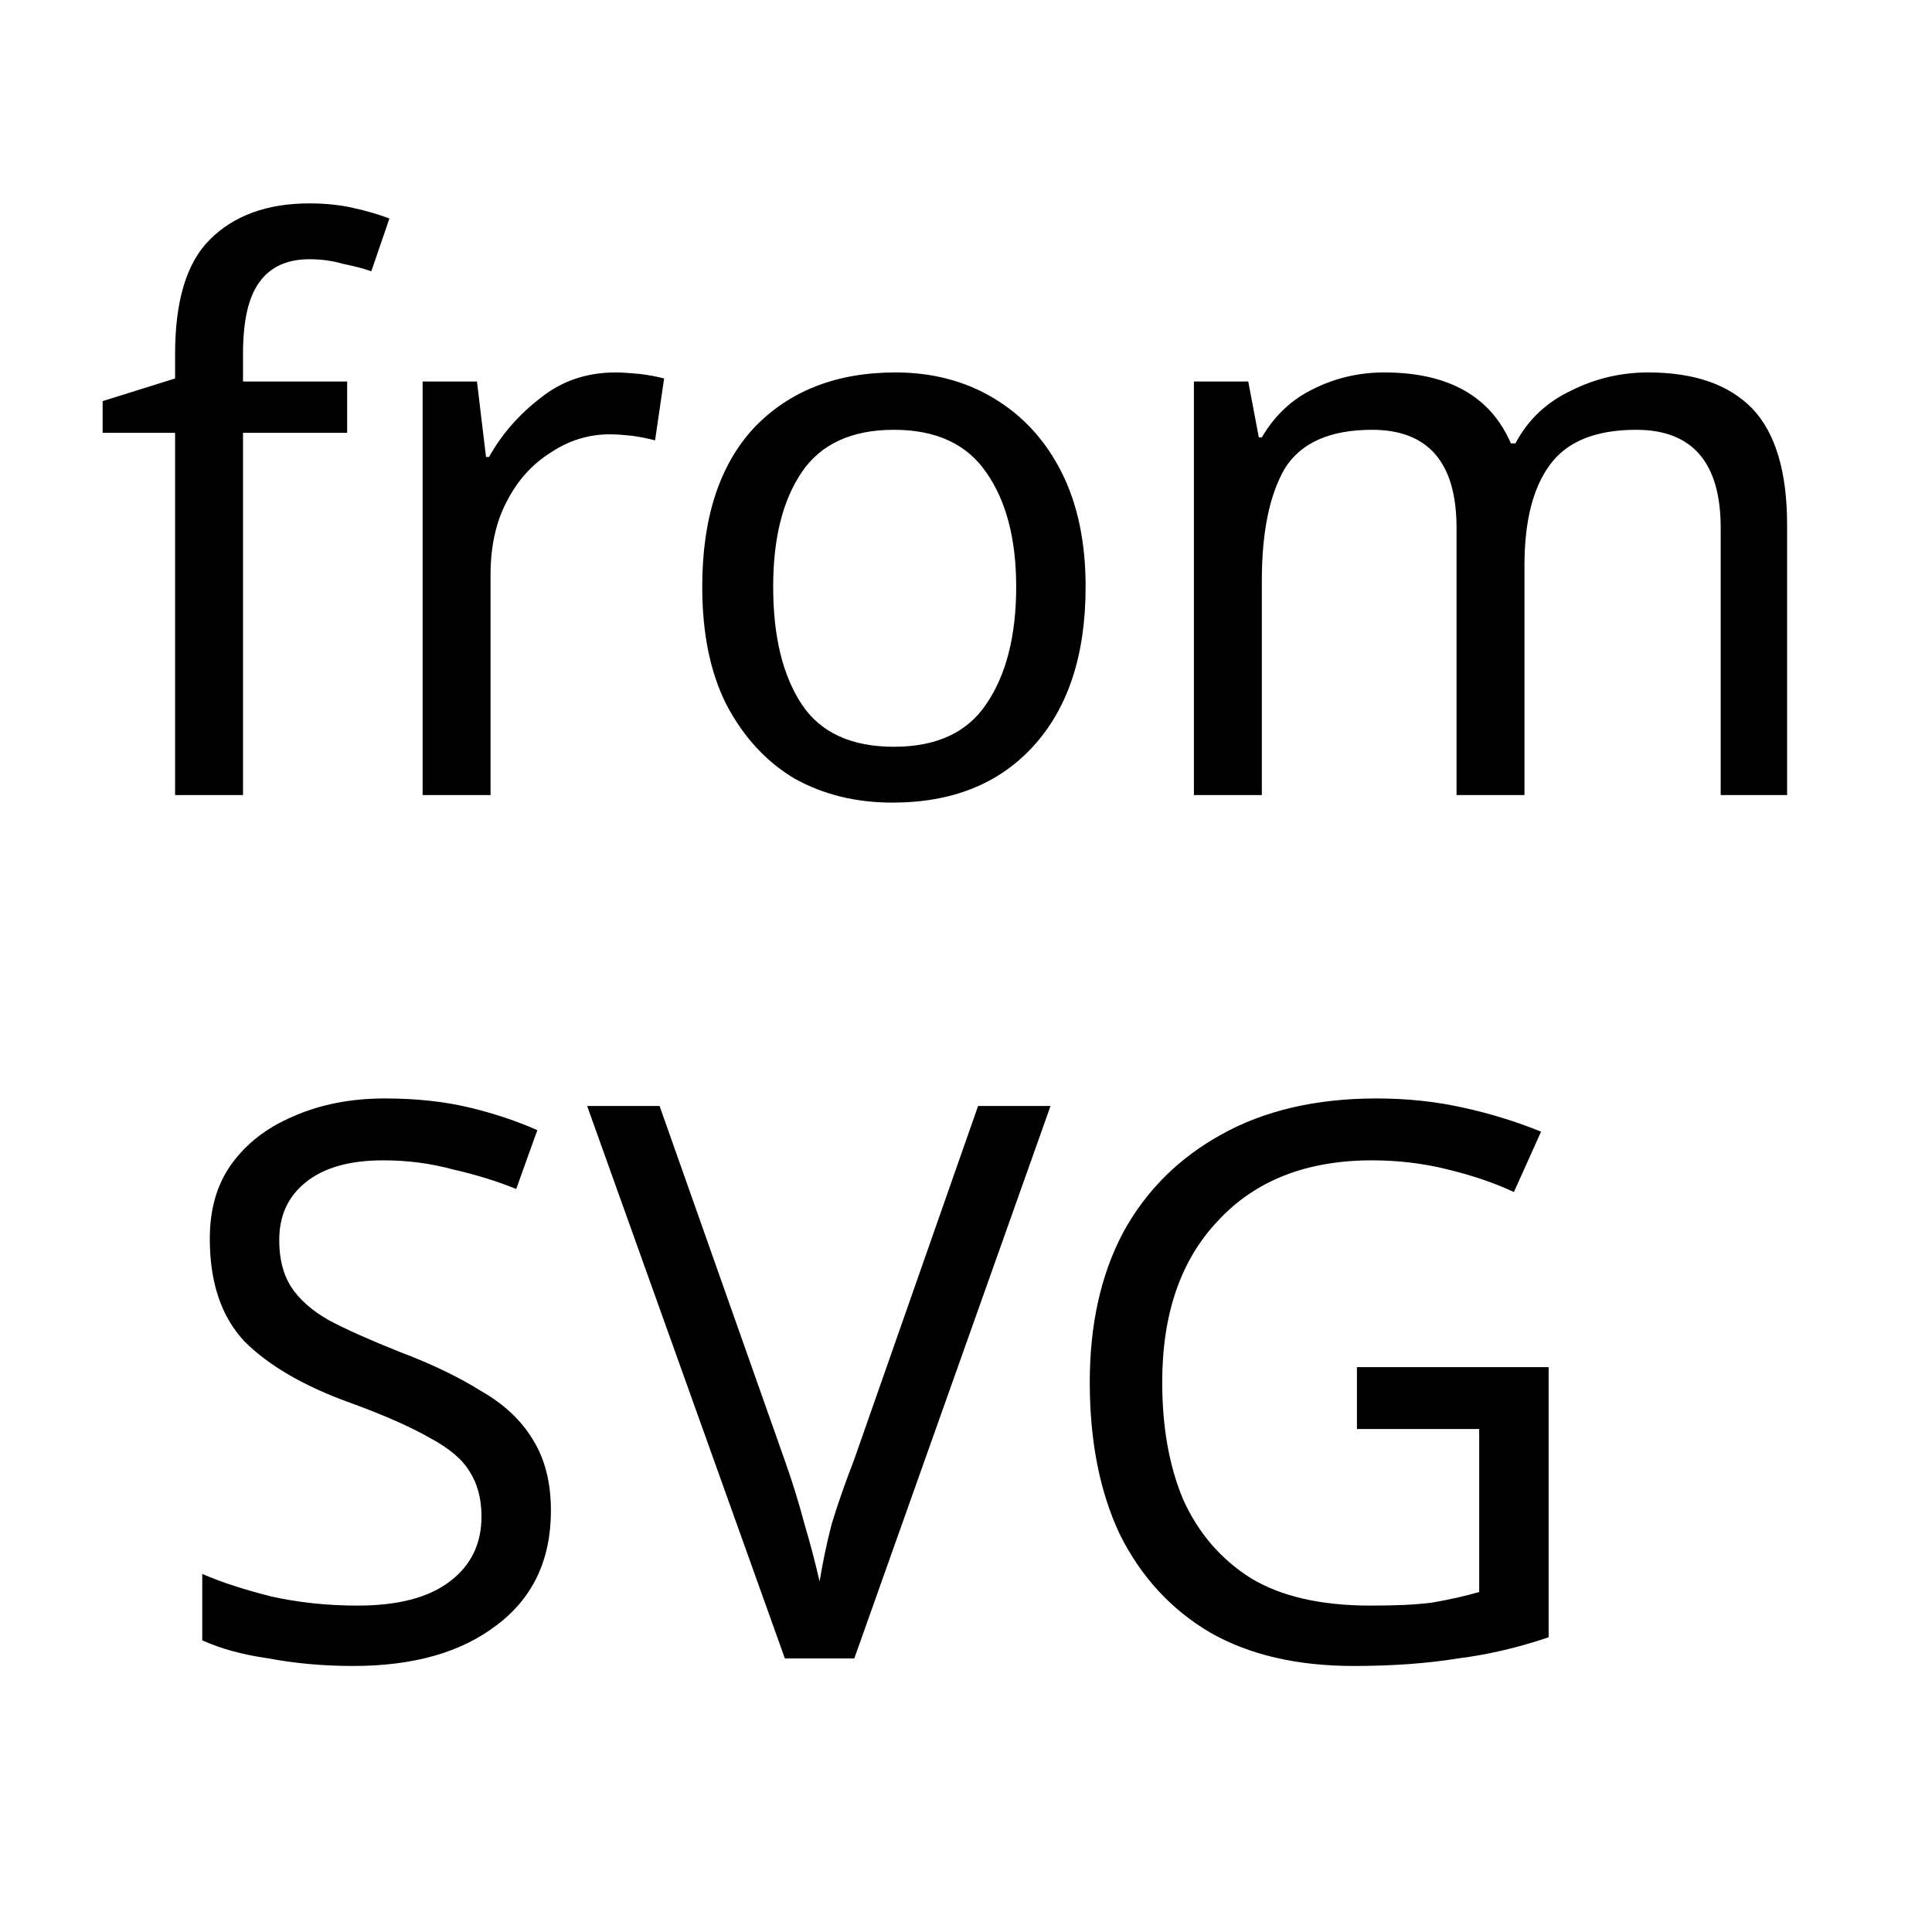
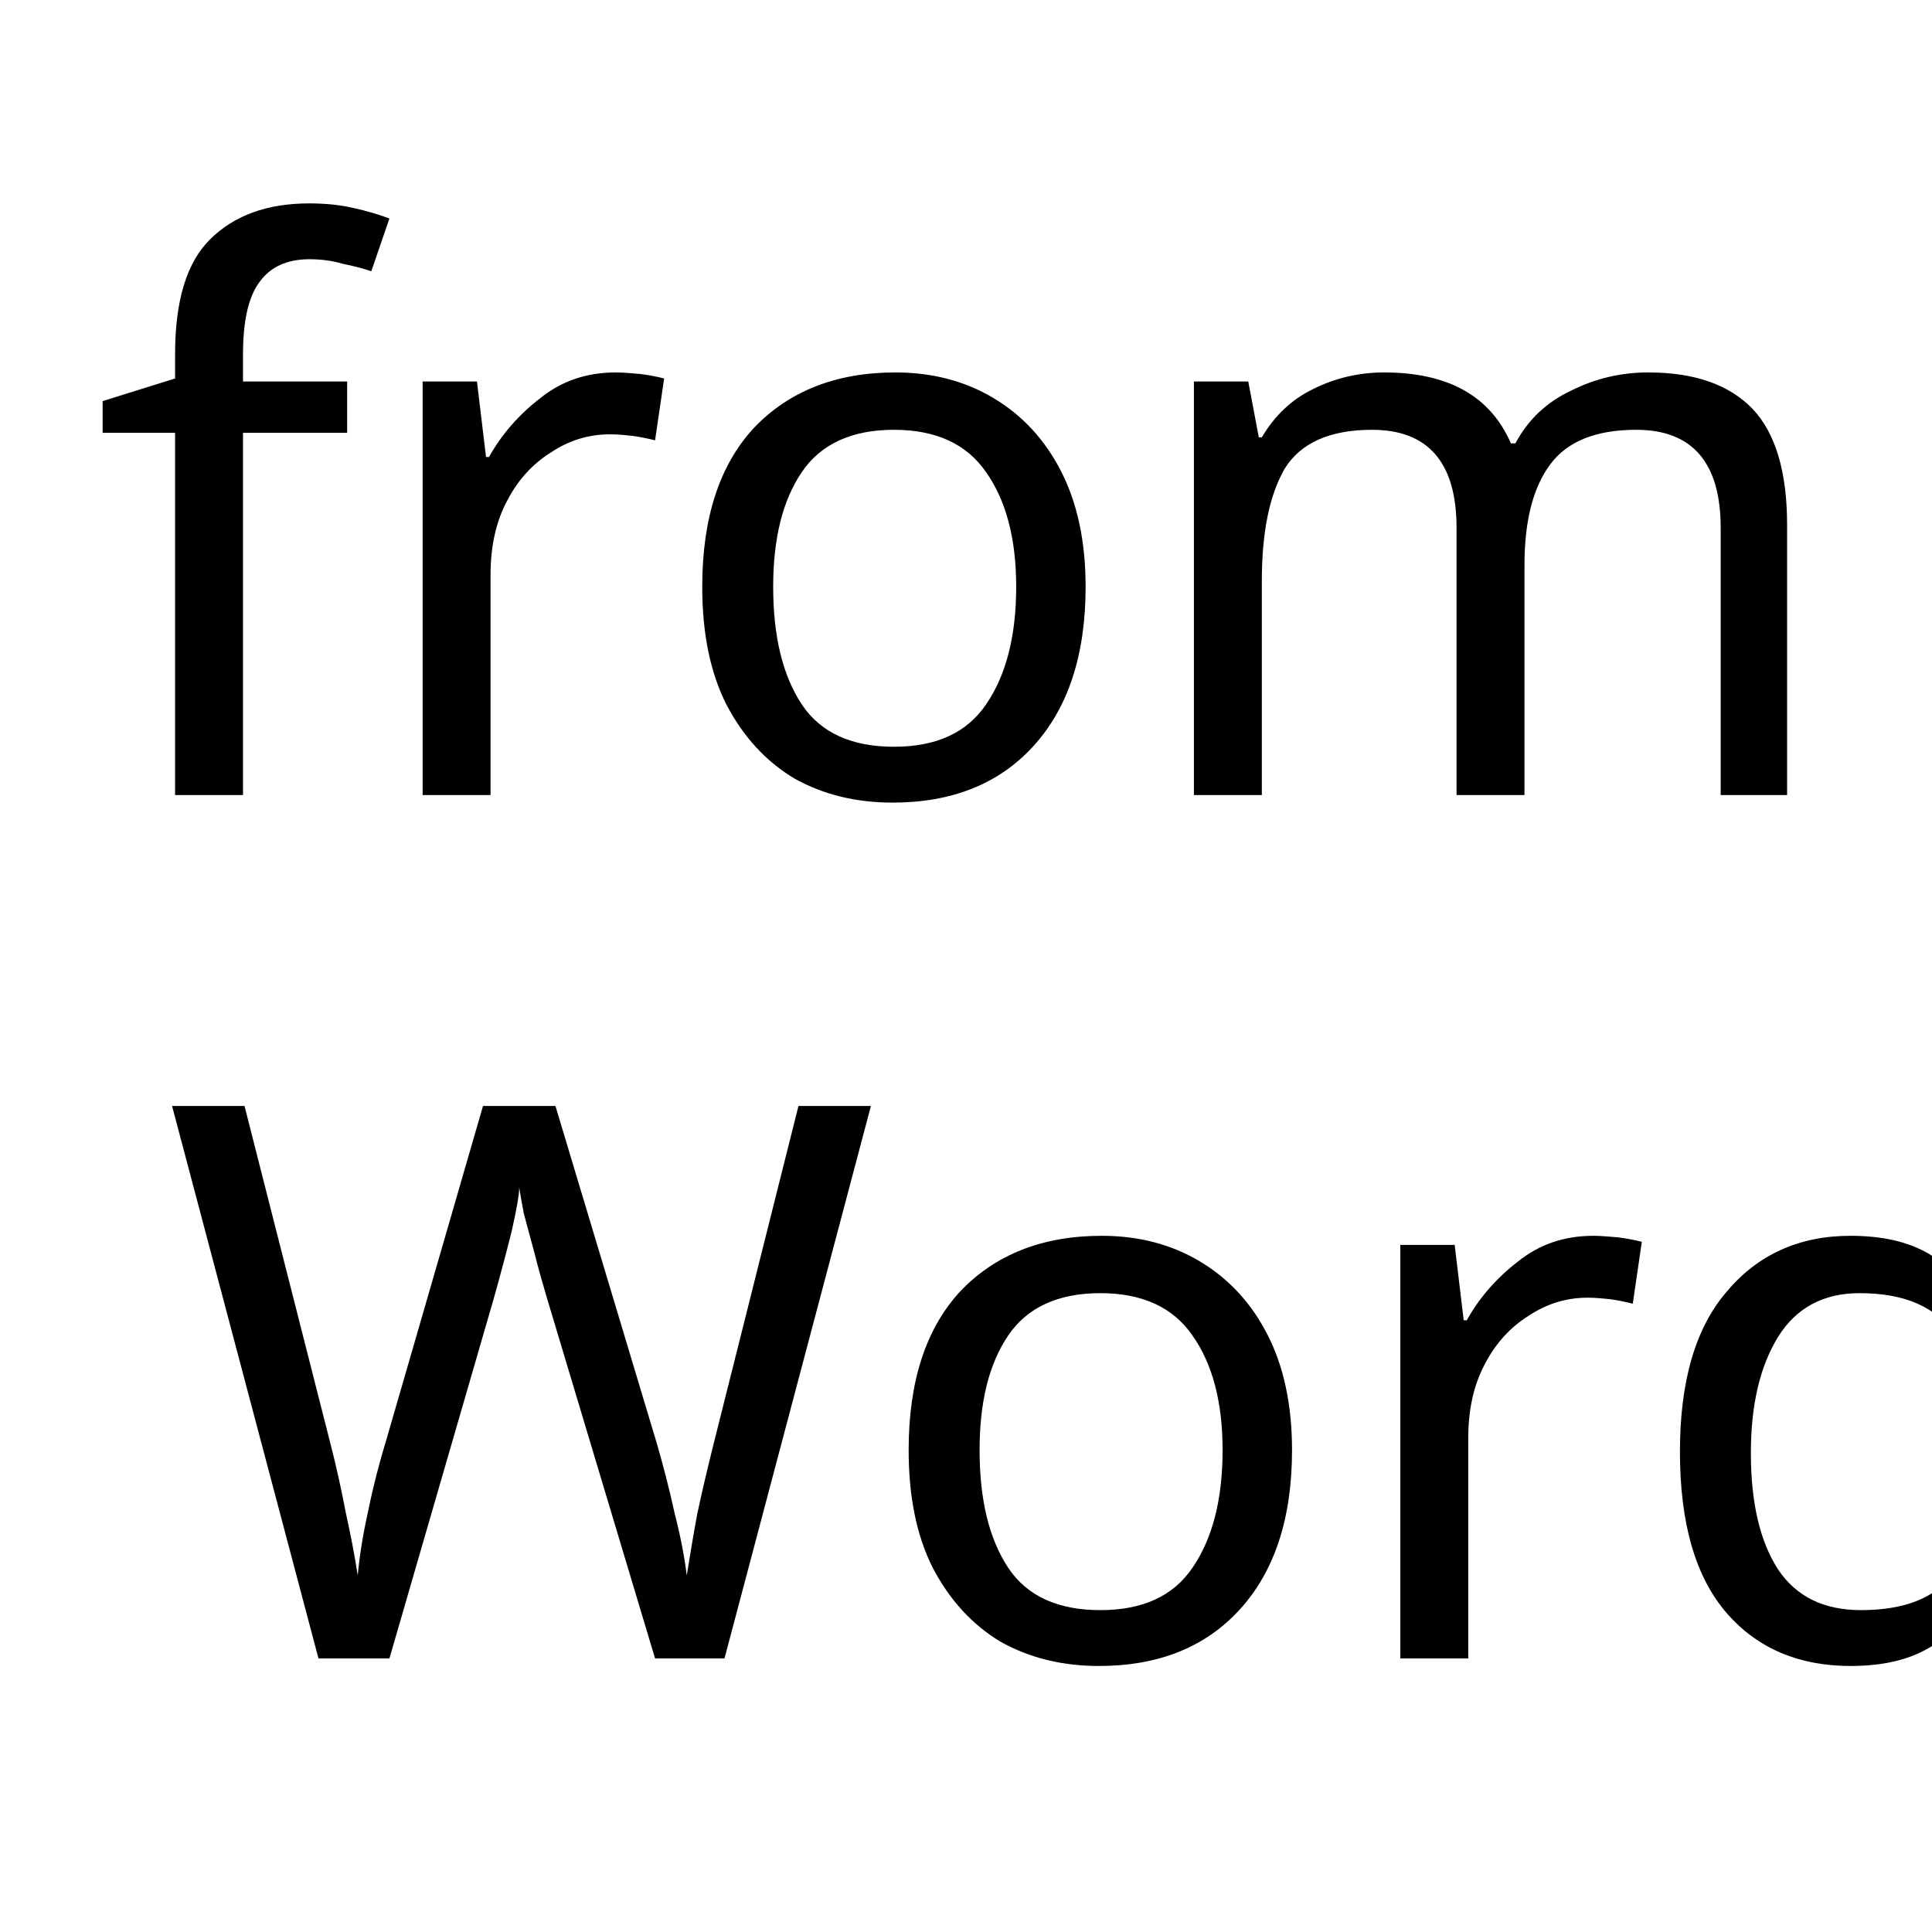
<svg xmlns="http://www.w3.org/2000/svg" width="20px" height="20px" viewBox="0 0 20 20" version="1.1" id="svg1">
  <defs id="defs1">
    <linearGradient id="linearGradient1265">
      <stop style="stop-color:#000000;stop-opacity:1;" offset="0" id="stop1263" />
    </linearGradient>
  </defs>
  <text xml:space="preserve" style="font-style:normal;font-variant:normal;font-weight:normal;font-stretch:normal;font-size:8px;font-family:sans-serif;-inkscape-font-specification:'sans-serif, Normal';font-variant-ligatures:normal;font-variant-caps:normal;font-variant-numeric:normal;font-variant-east-asian:normal;fill:#000000;fill-opacity:1;stroke:none" x="0.939" y="8.232" id="text336">
    <tspan x="0.939" y="8.232" id="tspan388" style="fill:#000000;fill-opacity:1;stroke:none">from</tspan>
  </text>
  <text xml:space="preserve" style="font-style:normal;font-variant:normal;font-weight:normal;font-stretch:normal;font-size:8px;font-family:sans-serif;-inkscape-font-specification:'sans-serif, Normal';font-variant-ligatures:normal;font-variant-caps:normal;font-variant-numeric:normal;font-variant-east-asian:normal;fill:#000000" x="1.689" y="17.167" id="text336-5">
-     <tspan x="1.689" y="17.167" id="tspan388-3">SVG</tspan>
+     <tspan x="1.689" y="17.167" id="tspan388-3">Word</tspan>
  </text>
  <path style="fill:none;stroke-width:0.033;fill-opacity:1;fill-rule:nonzero;stroke:none" d="M 7.782,8.157 C 7.505,8.097 7.261,7.96 7.154,7.805 6.964,7.531 6.958,7.48 6.938,5.884 L 6.921,4.413 6.662,4.403 6.402,4.394 V 4.128 3.862 H 6.67 6.937 V 3.243 2.624 H 7.272 7.606 V 3.243 3.862 H 8.342 9.077 V 4.129 4.396 H 8.34 7.602 l 0.011,1.413 c 0.009,1.265 0.017,1.427 0.07,1.548 0.103,0.235 0.191,0.264 0.835,0.277 l 0.56,0.011 V 7.926 8.208 L 8.534,8.205 C 8.211,8.204 7.906,8.184 7.782,8.157 Z" id="path515" />
</svg>
